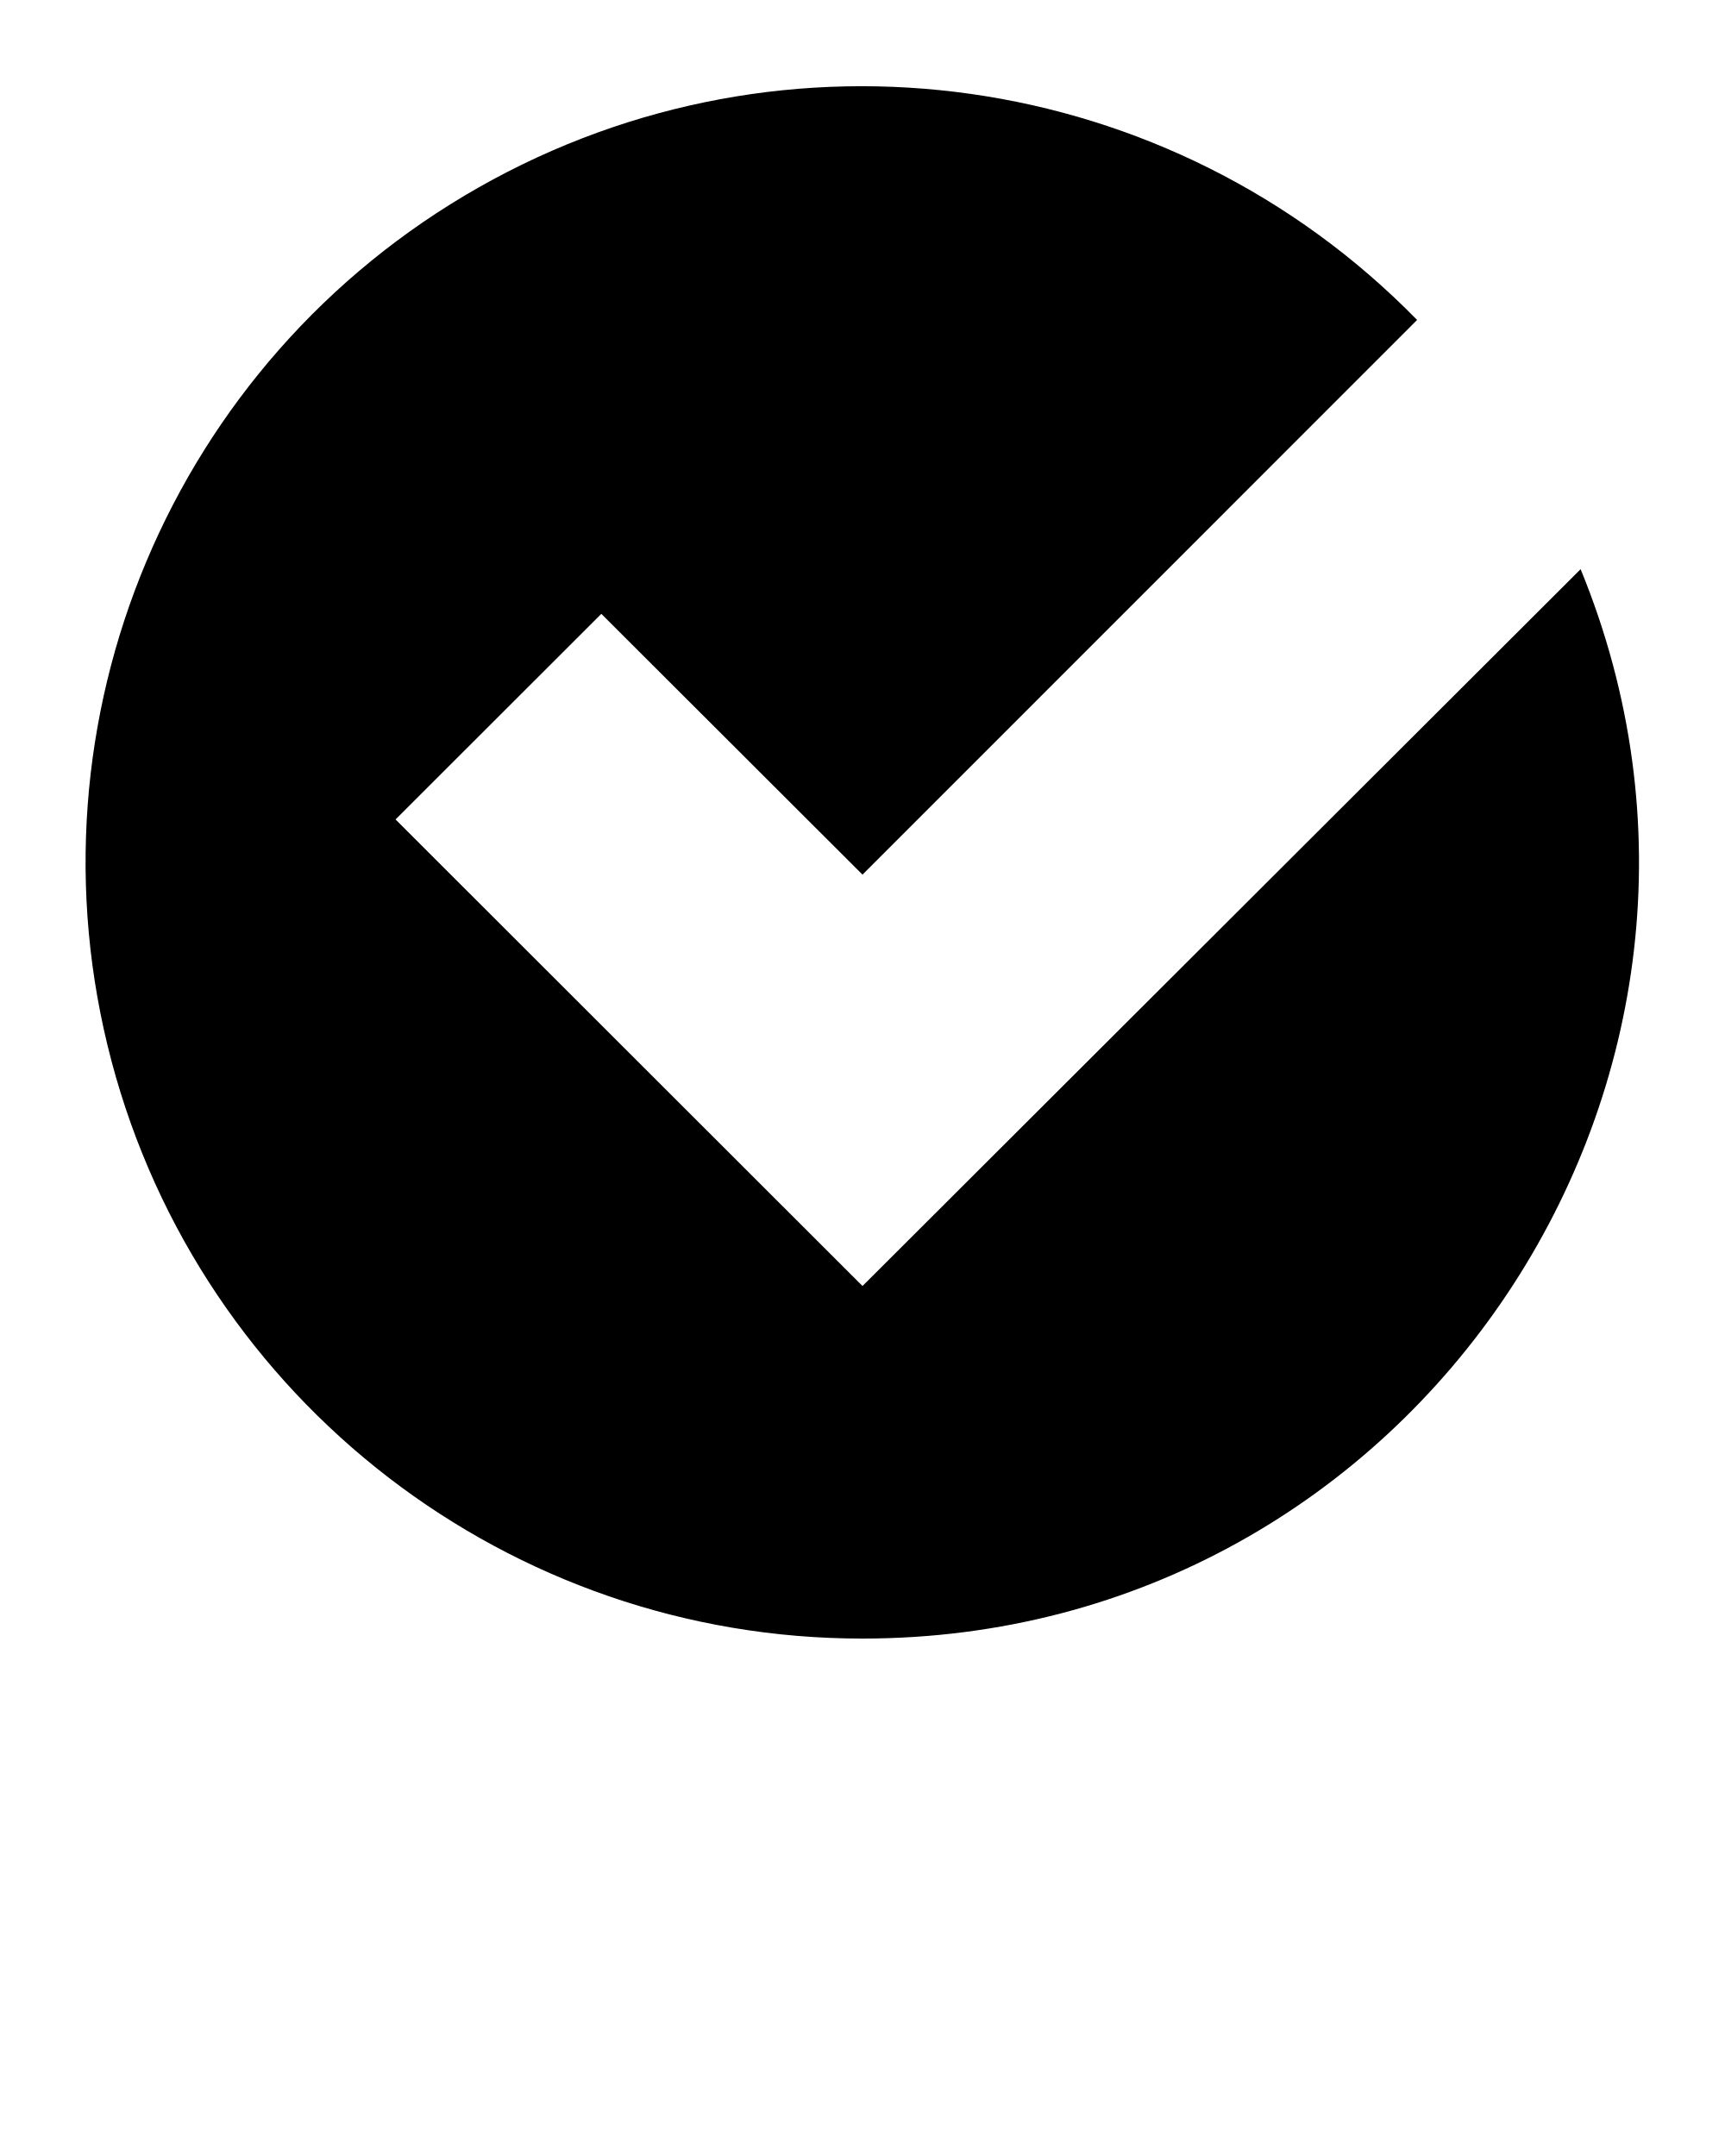
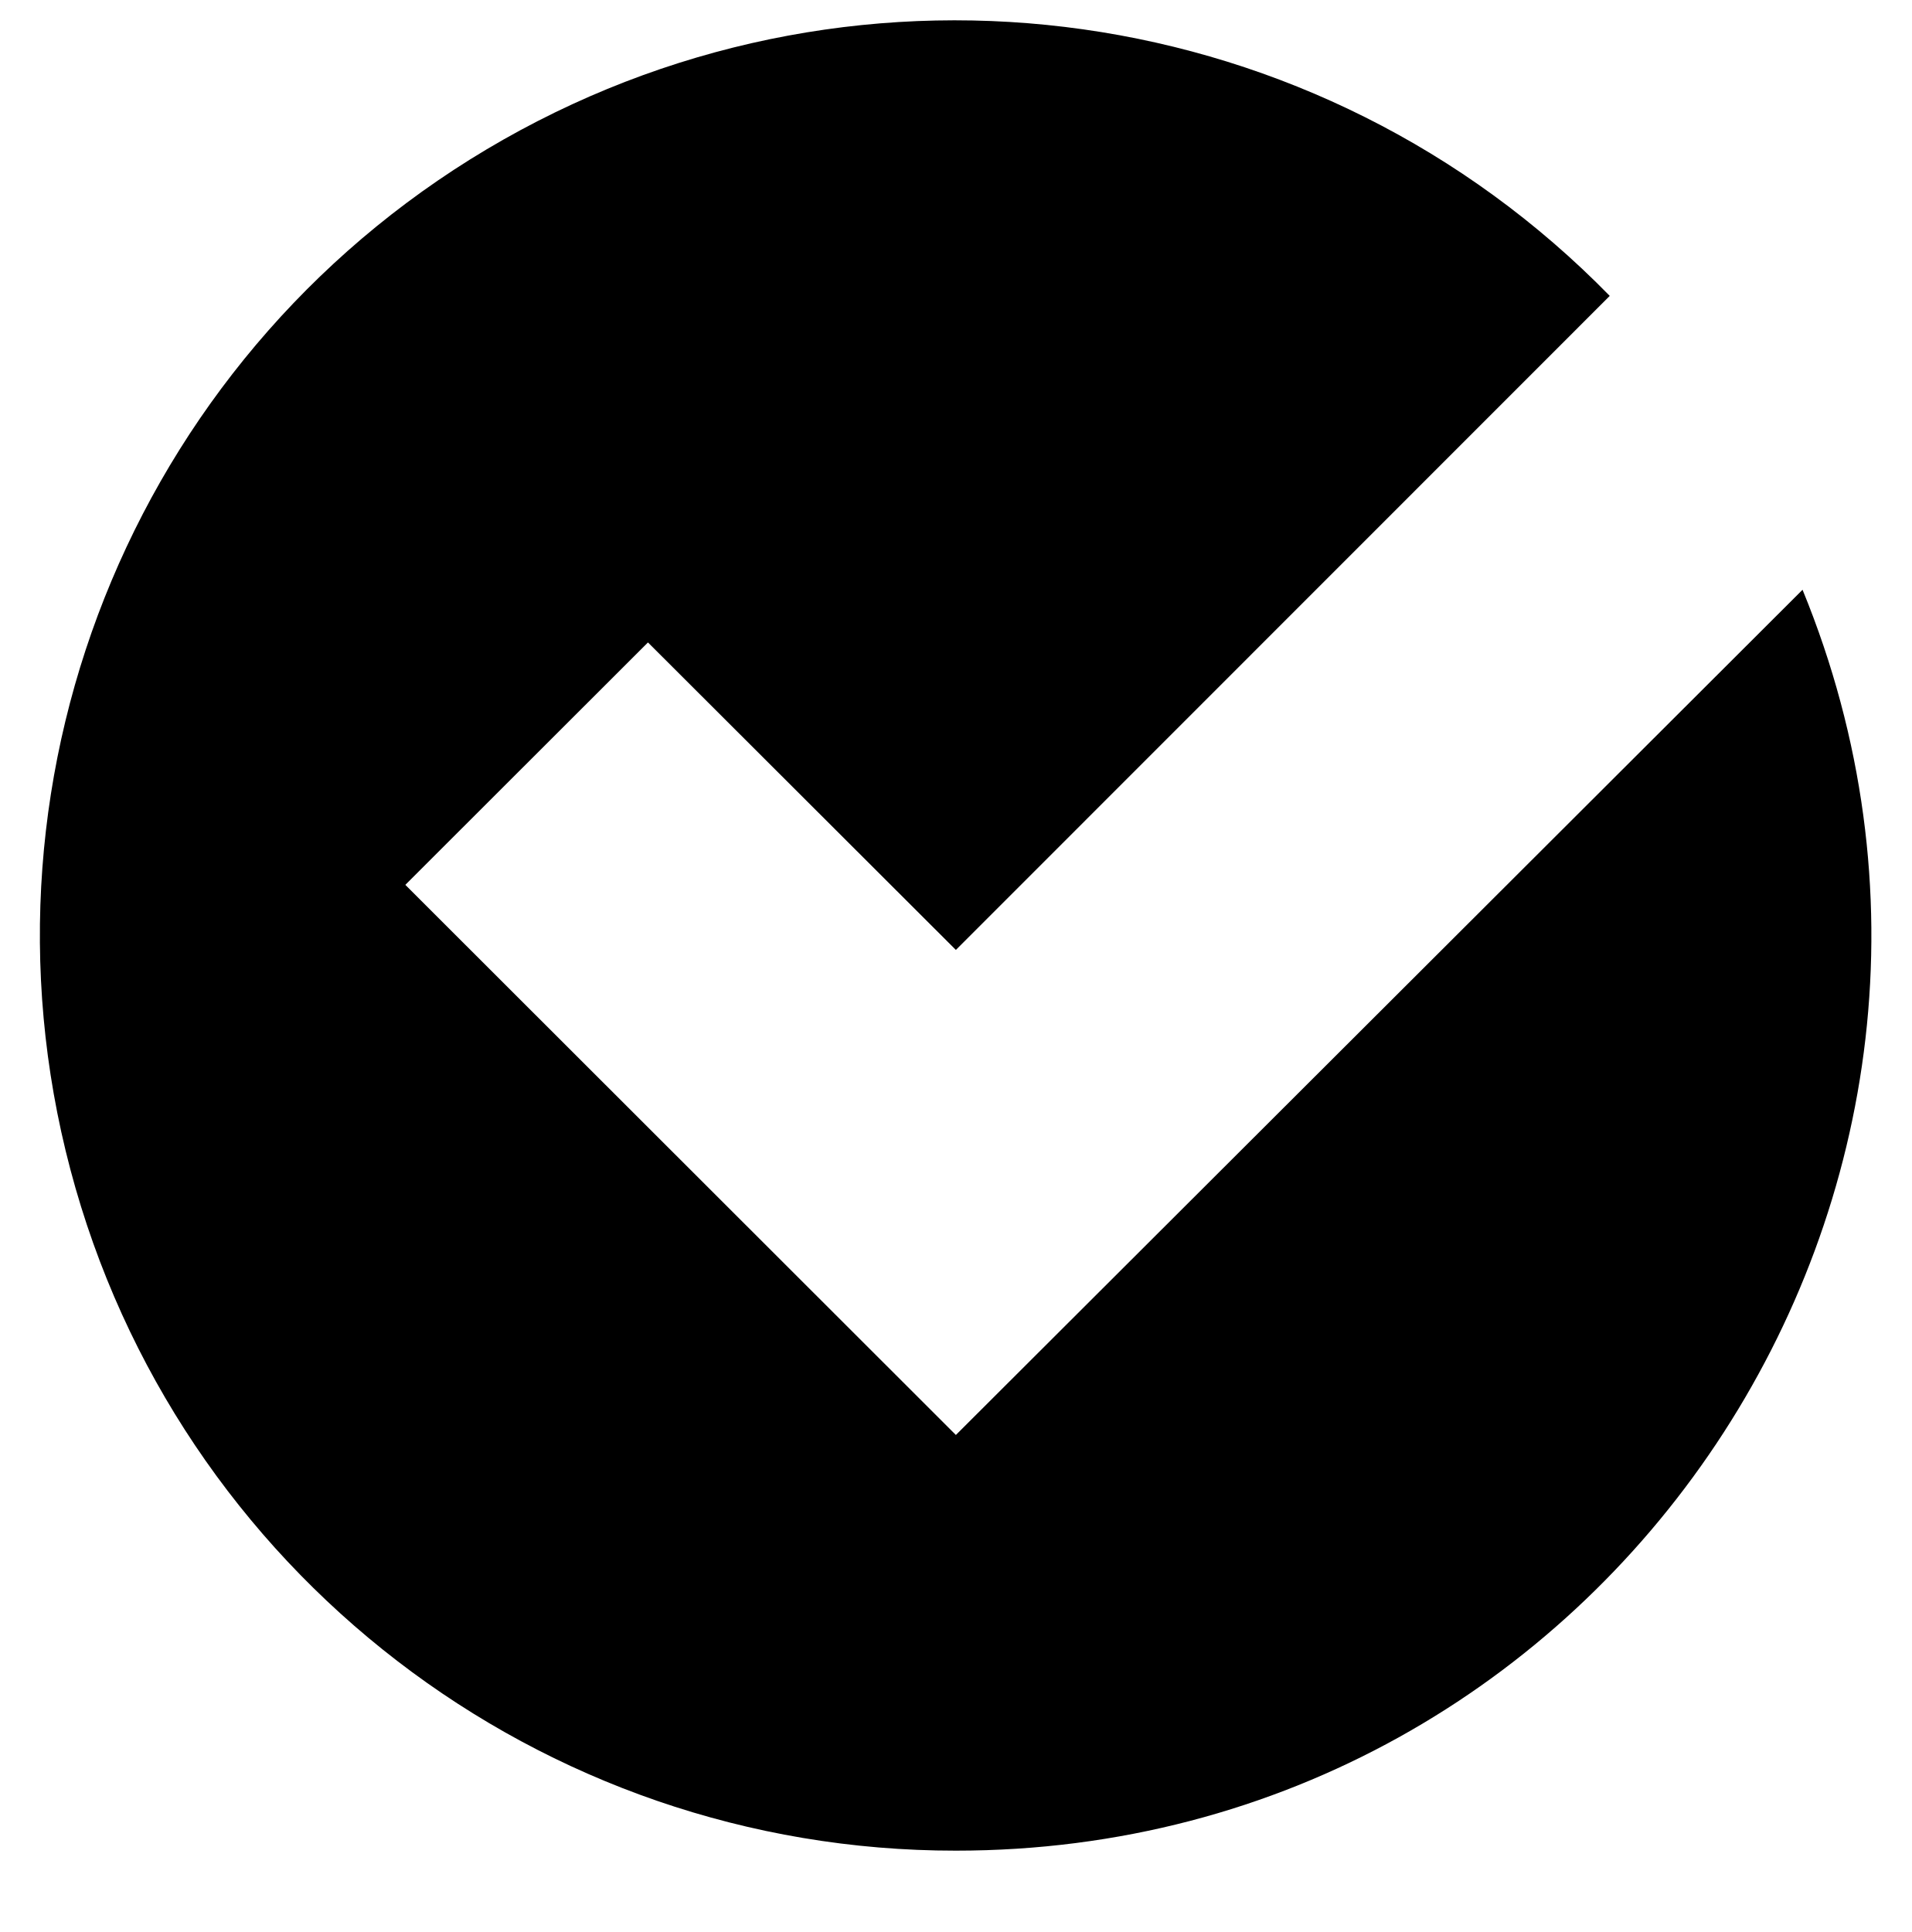
- <svg xmlns="http://www.w3.org/2000/svg" data-name="Layer 2" viewBox="0 0 100 125" x="0px" y="0px">
+ <svg xmlns="http://www.w3.org/2000/svg" data-name="Layer 2" viewBox="3 4 94 95" x="0px" y="0px">
  <path d="M50,74.56,22.93,47.51,34.86,35.59,50,50.71,82.15,18.55A45,45,0,1,0,50,95c32.14,0,53.67-32.66,41.63-62Z" />
</svg>
